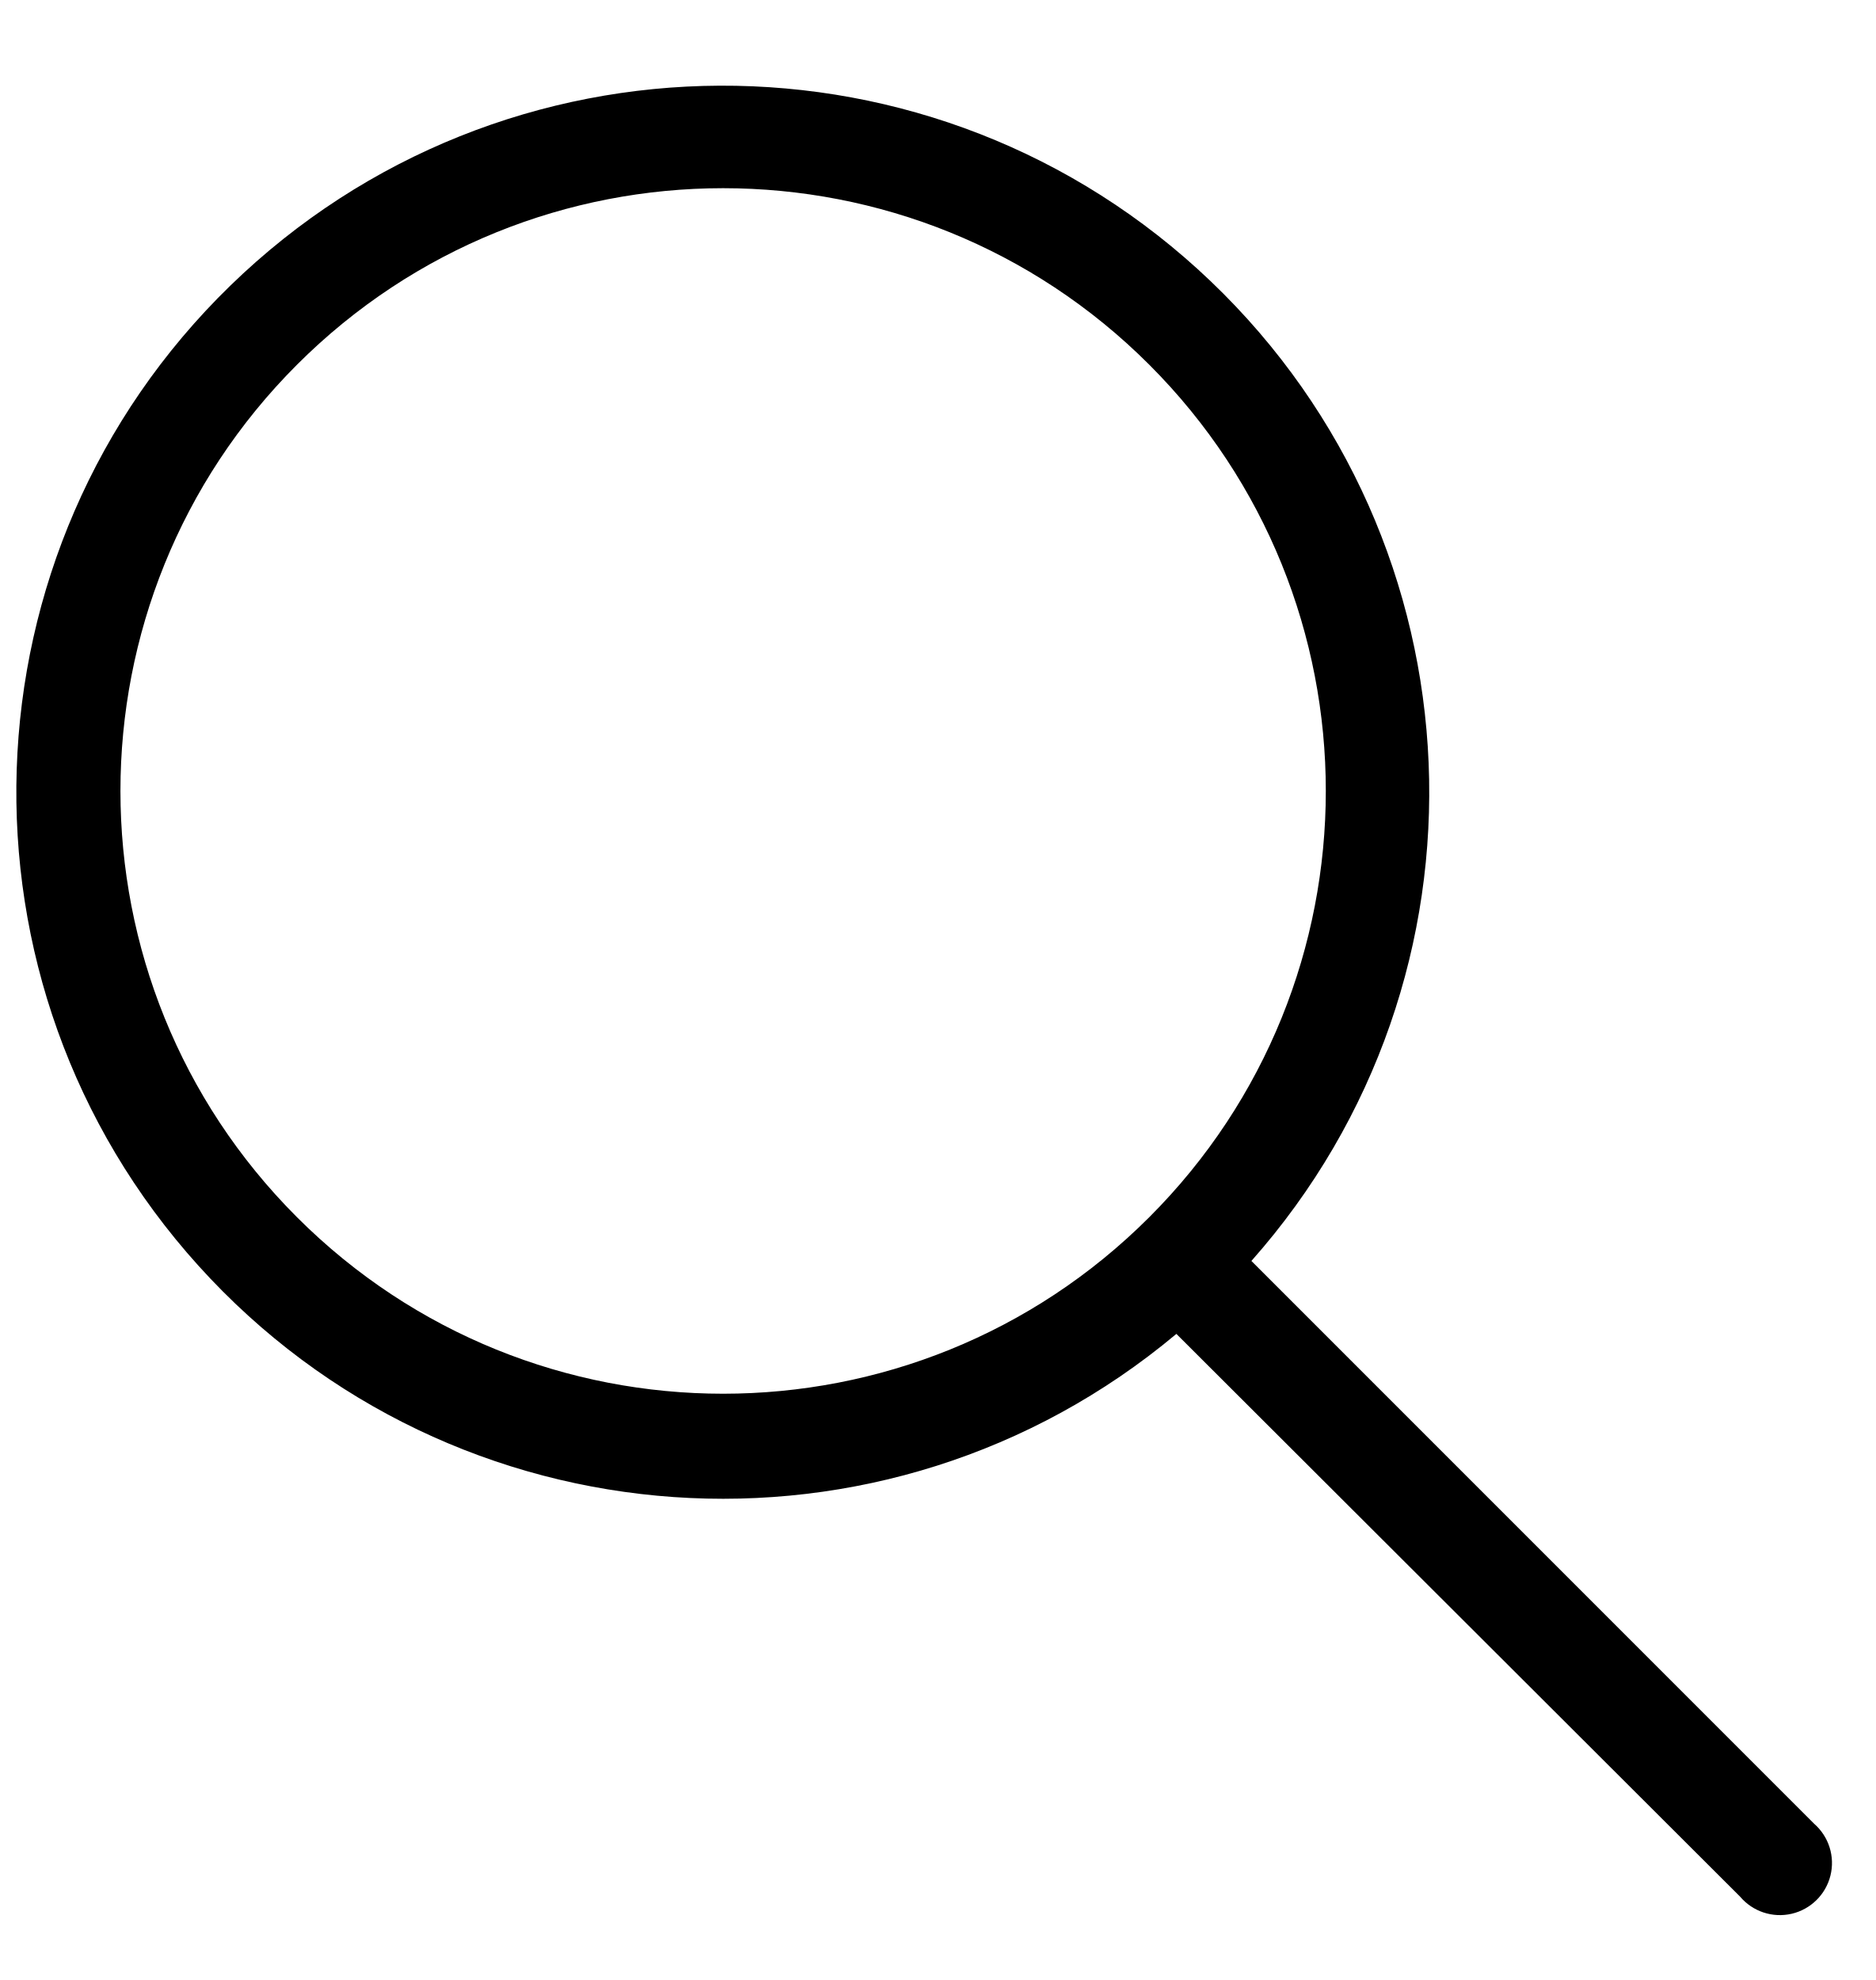
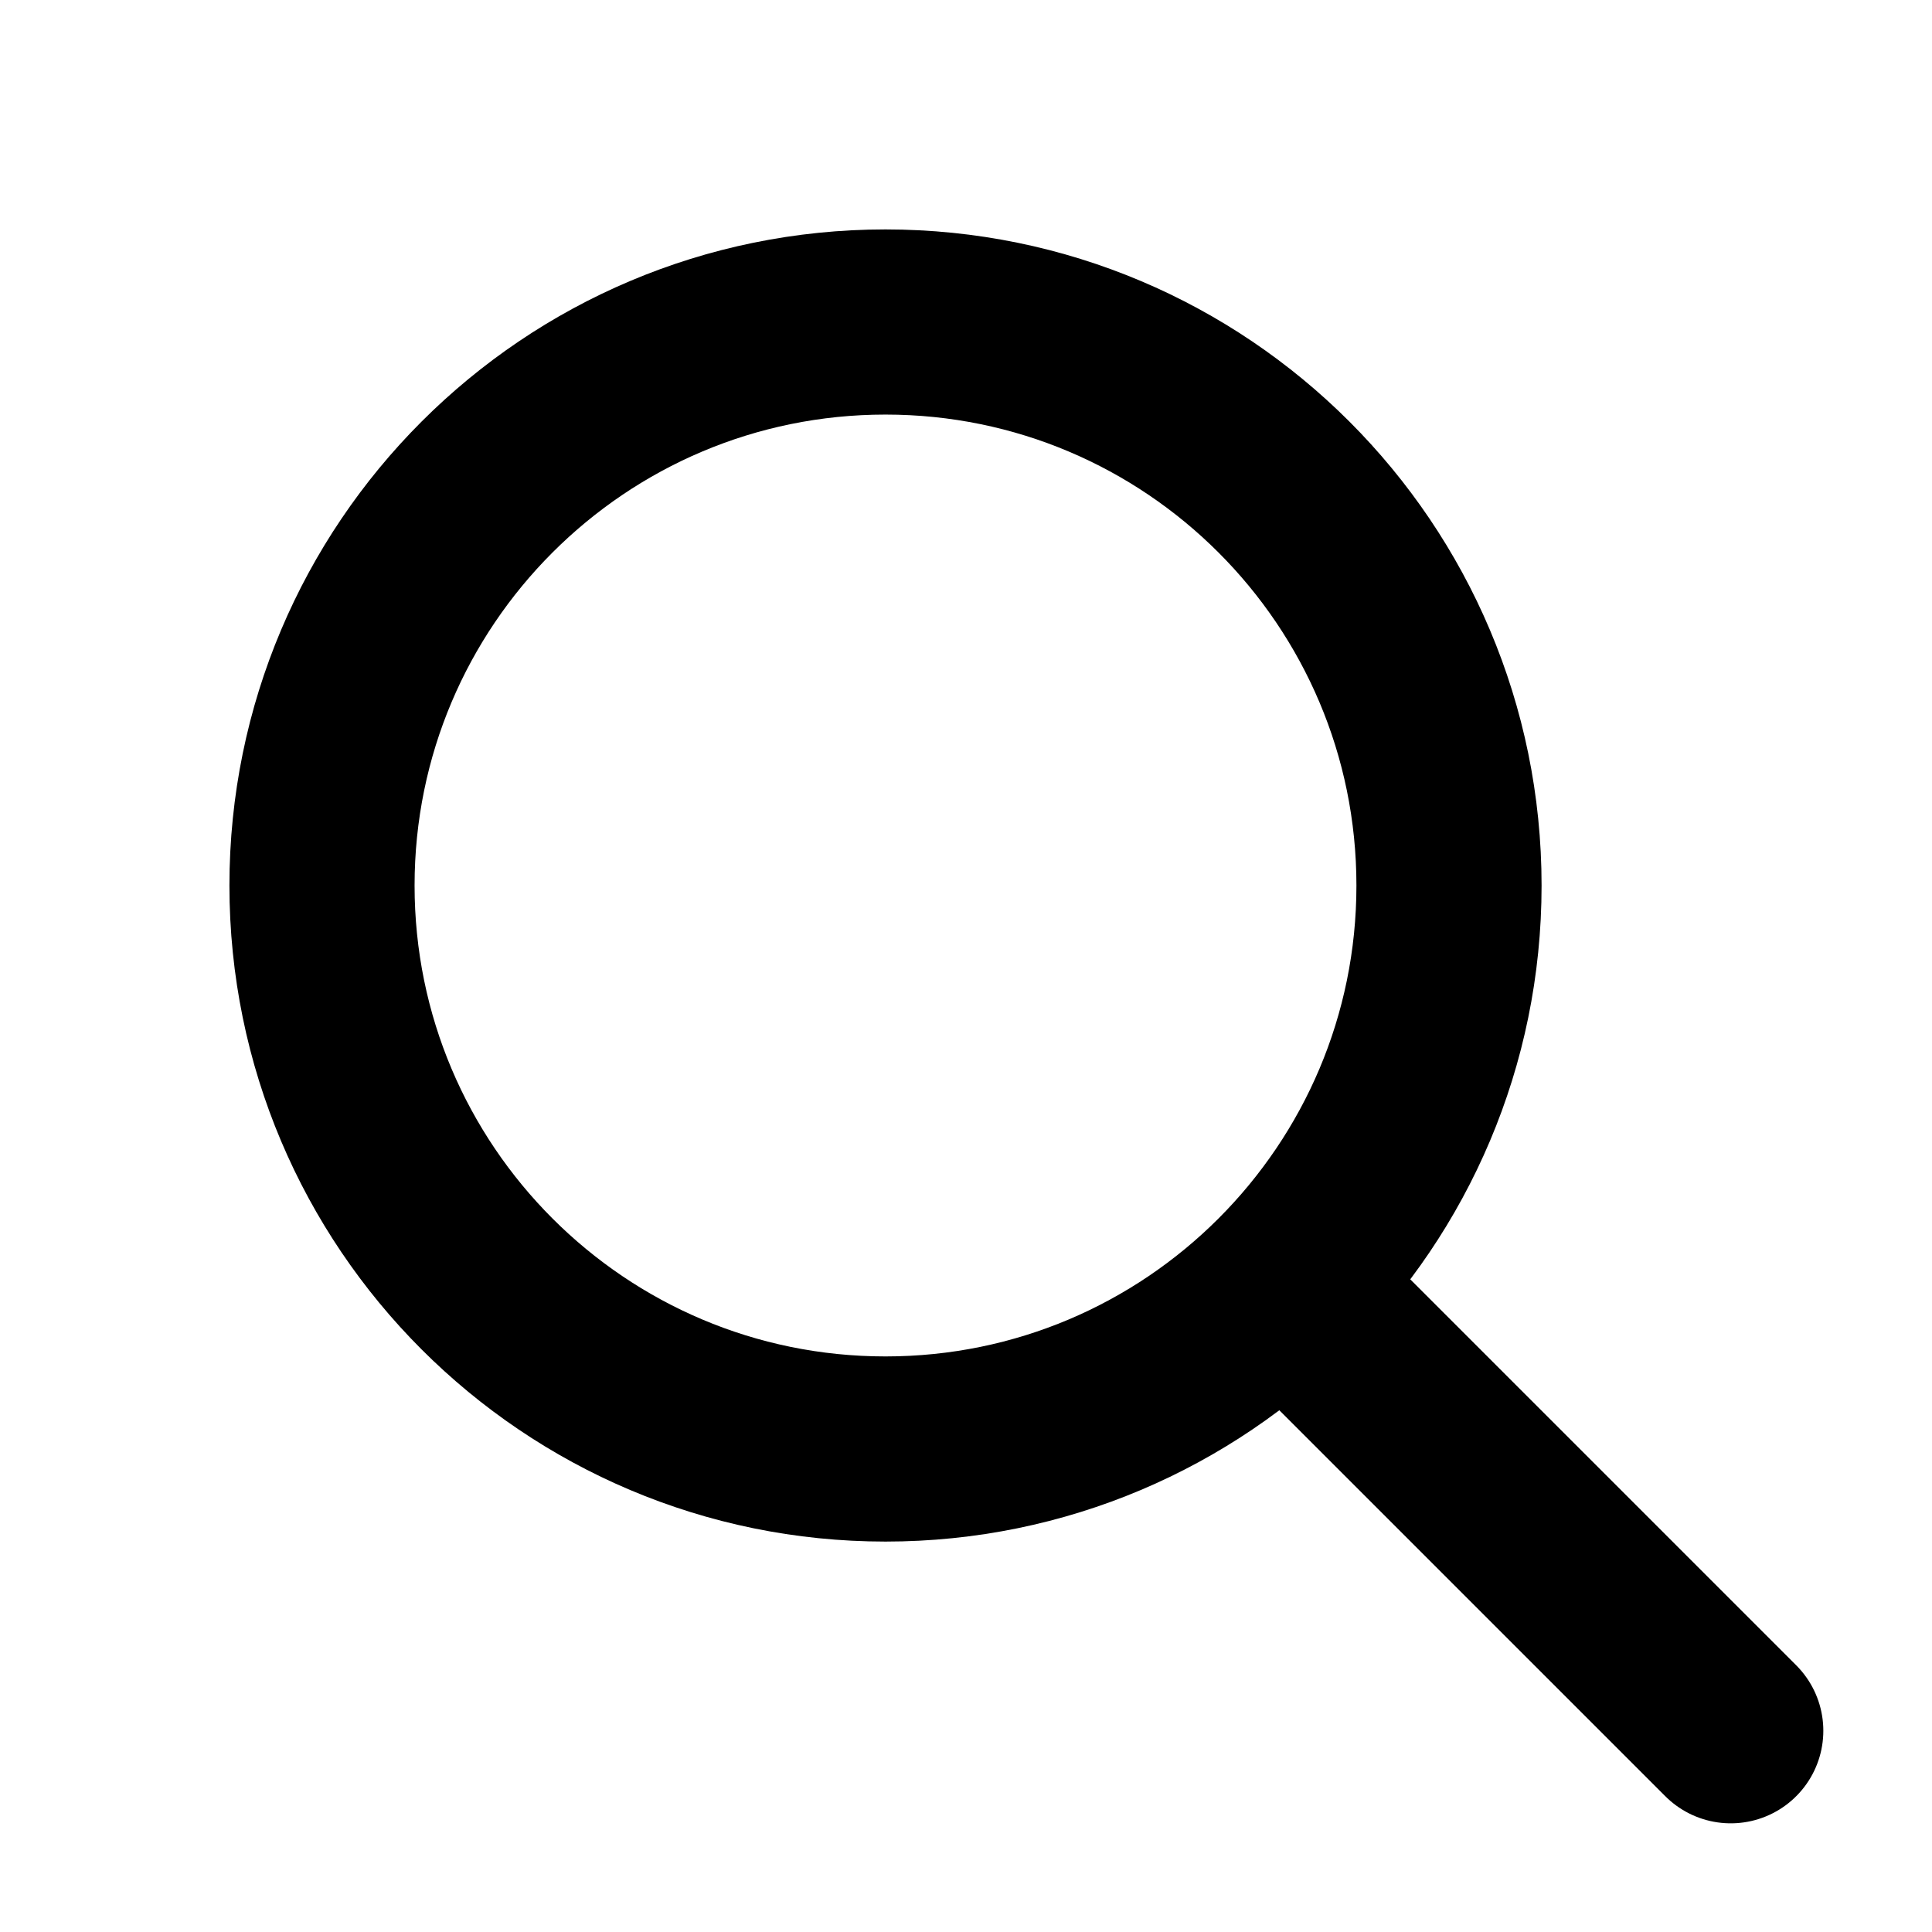
- <svg fill="none" class="icon icon-search" viewBox="0 0 18 19">
-   <path fill="currentColor" fill-rule="evenodd" d="M11.03 11.68A5.784 5.784 0 1 1 2.85 3.5a5.784 5.784 0 0 1 8.18 8.18m.26 1.12a6.78 6.78 0 1 1 .72-.7l5.4 5.4a.5.5 0 1 1-.71.7z" clip-rule="evenodd" />
+ <svg xmlns="http://www.w3.org/2000/svg" class="icon icon-search" viewBox="0 0 24 24" fill="none" stroke="currentColor" stroke-width="2.3" stroke-linecap="round" stroke-linejoin="round" aria-hidden="true" focusable="false">
+   <circle cx="11" cy="11" r="7" />
+   <path d="M16.5 16.5L21.5 21.5" />
</svg>
